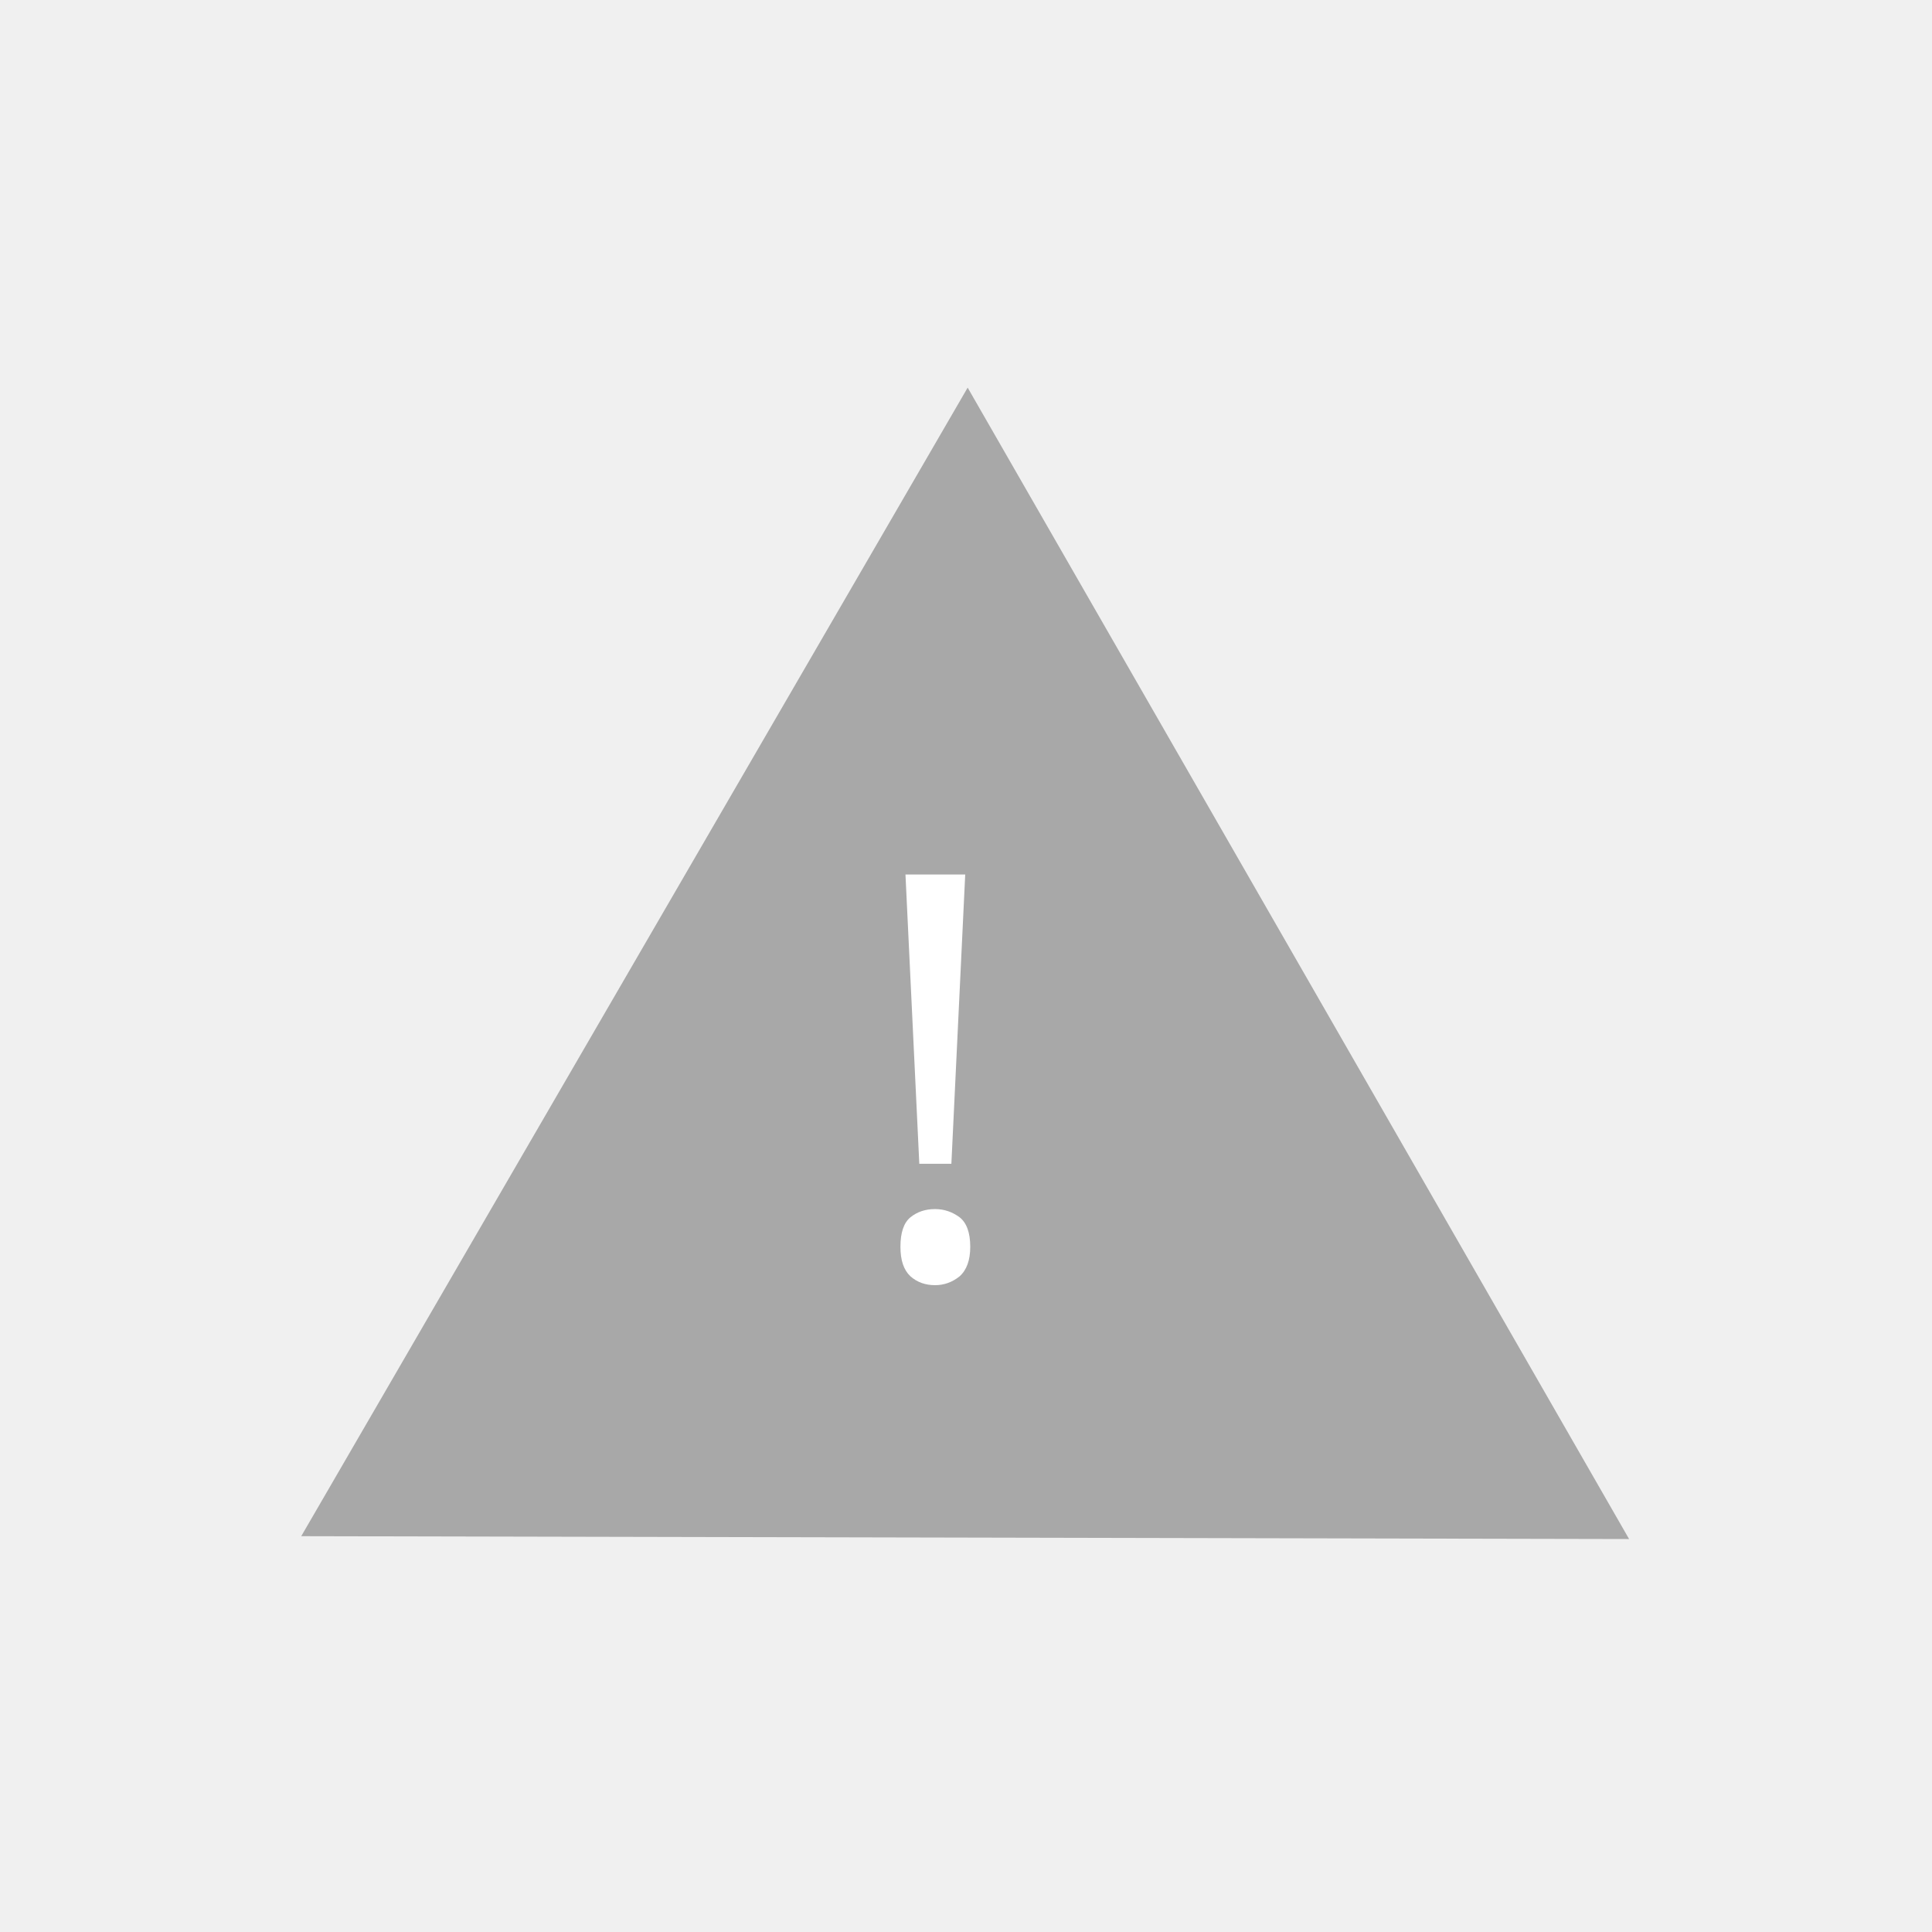
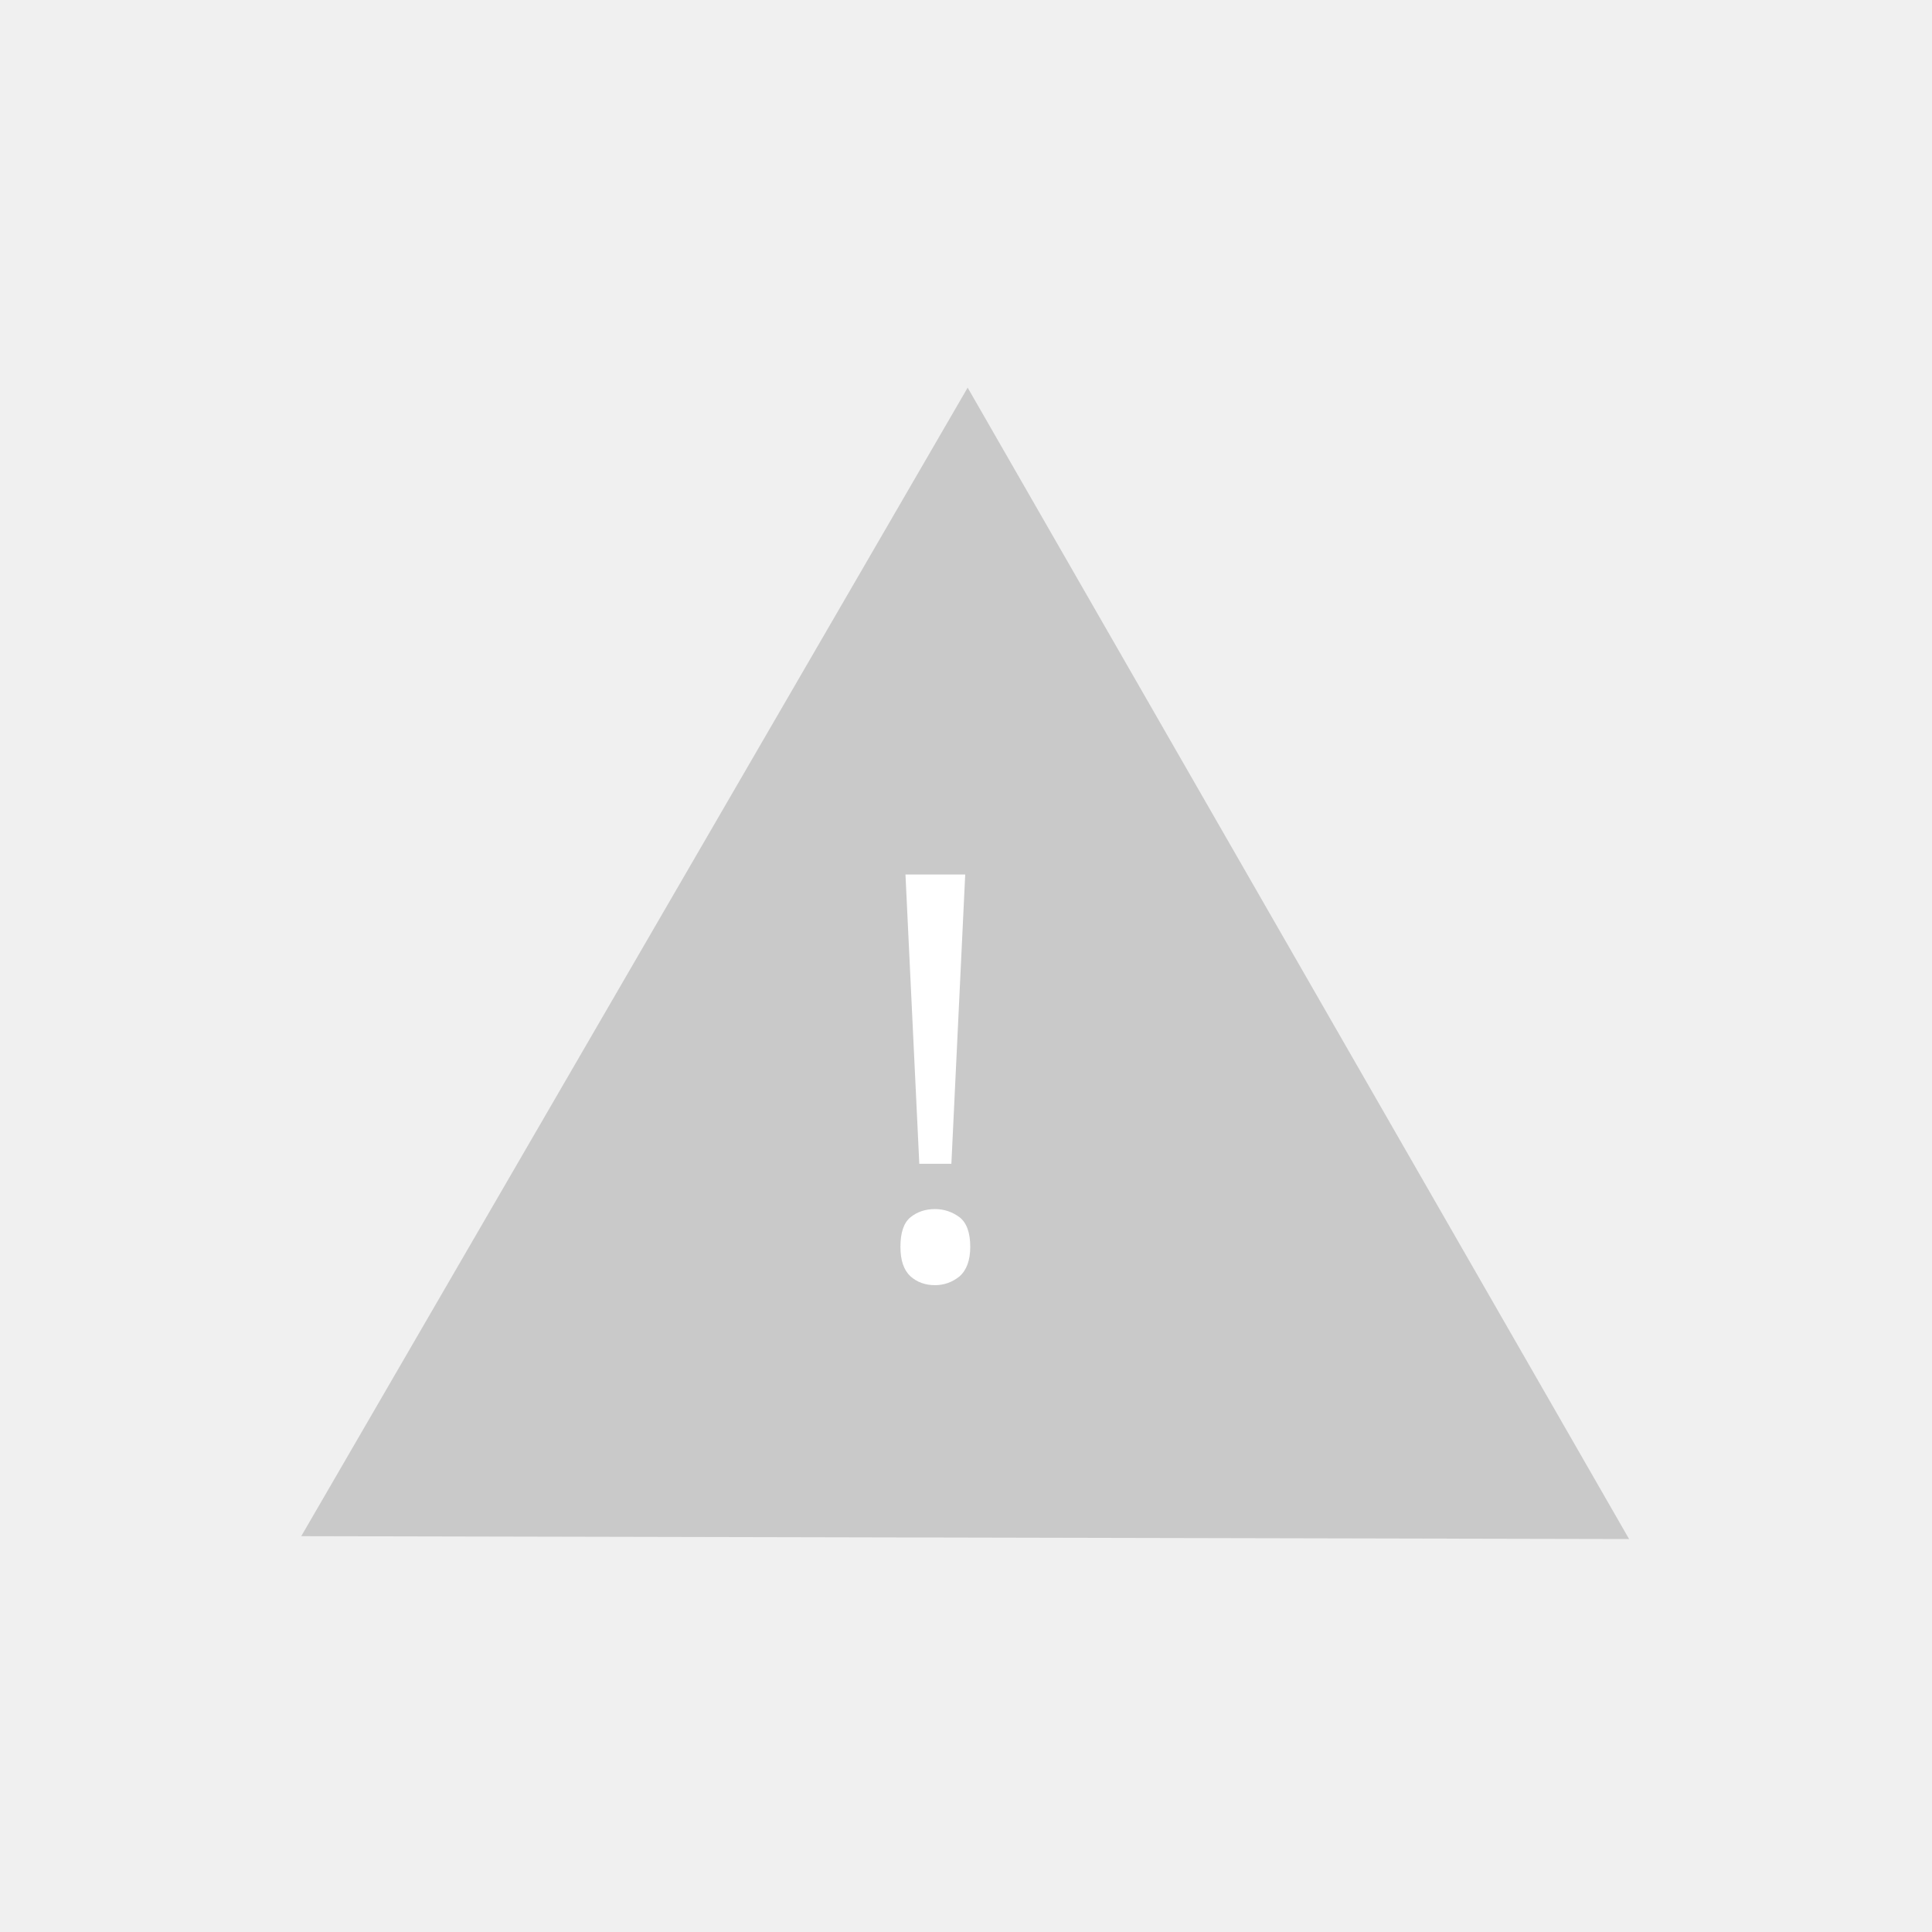
<svg xmlns="http://www.w3.org/2000/svg" version="1.0" width="48" height="48" id="svgimportant">
  <defs id="defsimportant" />
-   <path style="fill:#000000;fill-opacity:0.301" id="path3118" d="M 29.898,44.542 -3.092,44.471 13.465,15.936 z" transform="translate(10.57627,-6.305085)" />
+   <path style="fill:#b2b2b2;fill-opacity:0.62" id="path3118" d="M 29.898,44.542 -3.092,44.471 13.465,15.936 z" transform="translate(10.57627,-6.305085)" />
  <text xml:space="preserve" style="font-size:14px;font-style:normal;font-weight:normal;line-height:125%;letter-spacing:0px;word-spacing:0px;fill:#ffffff;fill-opacity:1;stroke:none;font-family:Sans" x="21.356" y="31.729" id="text3120">
    <tspan id="tspan3122" x="21.356" y="31.729">!</tspan>
  </text>
</svg>
